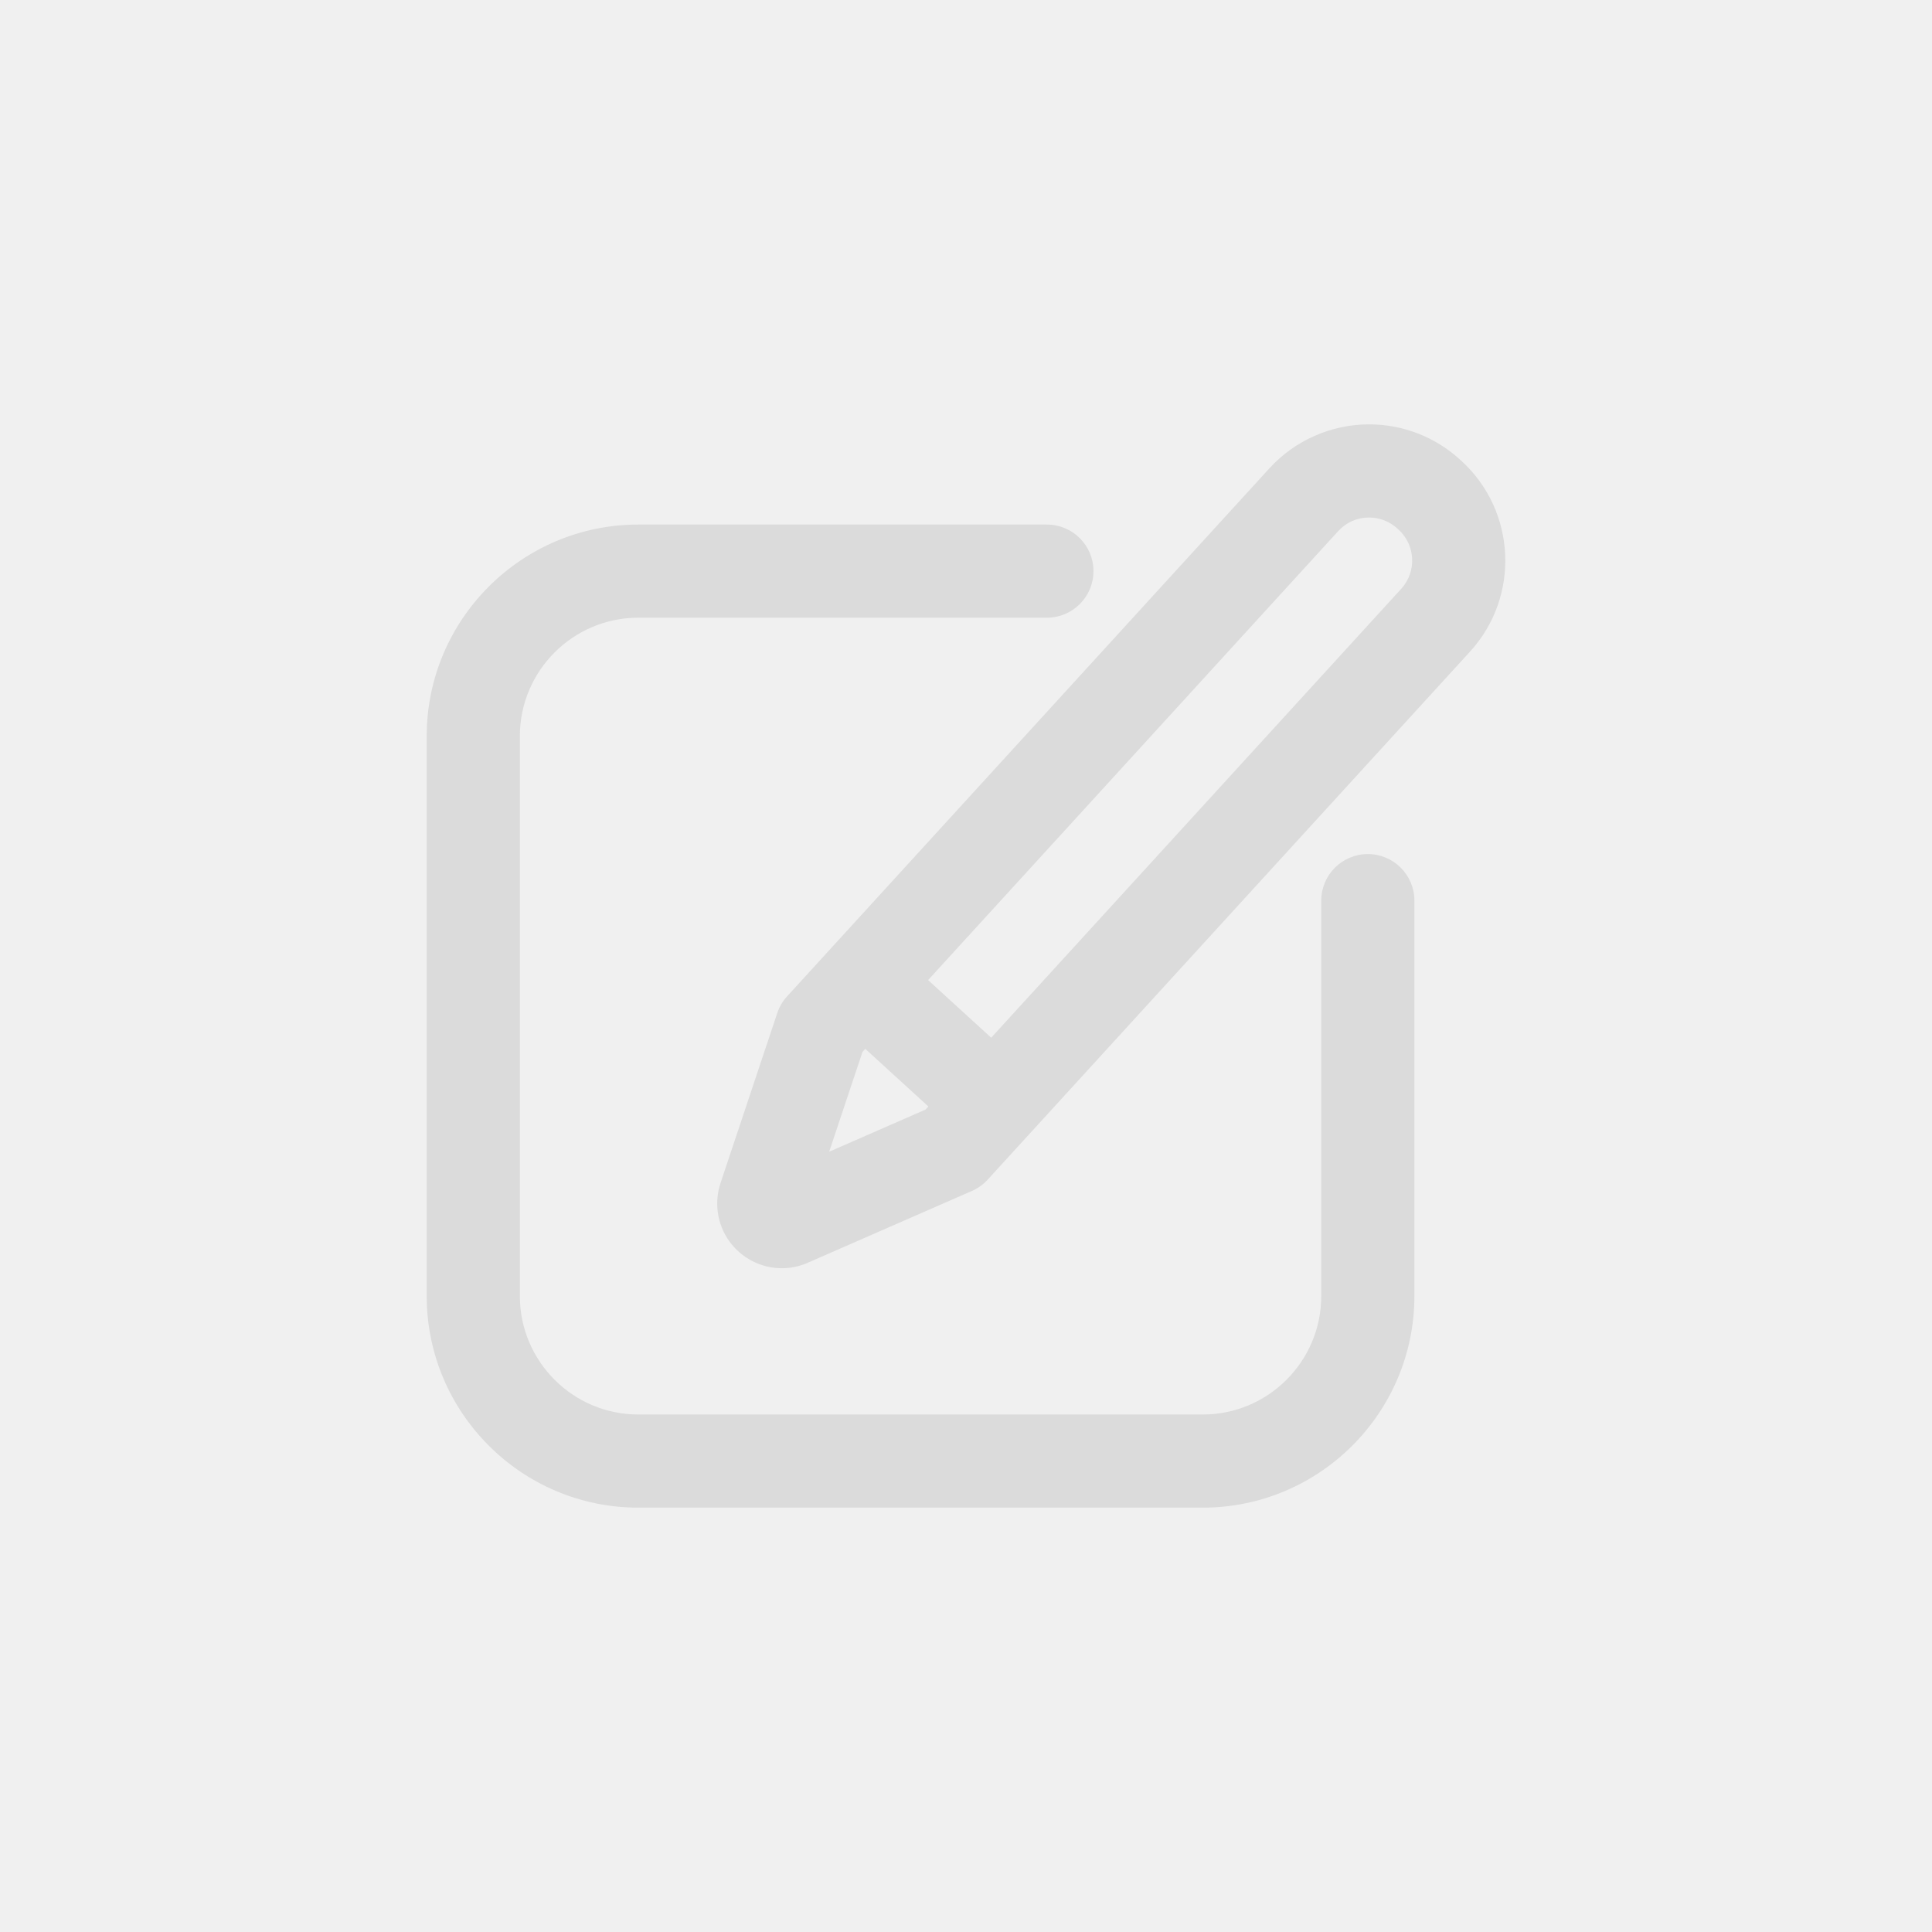
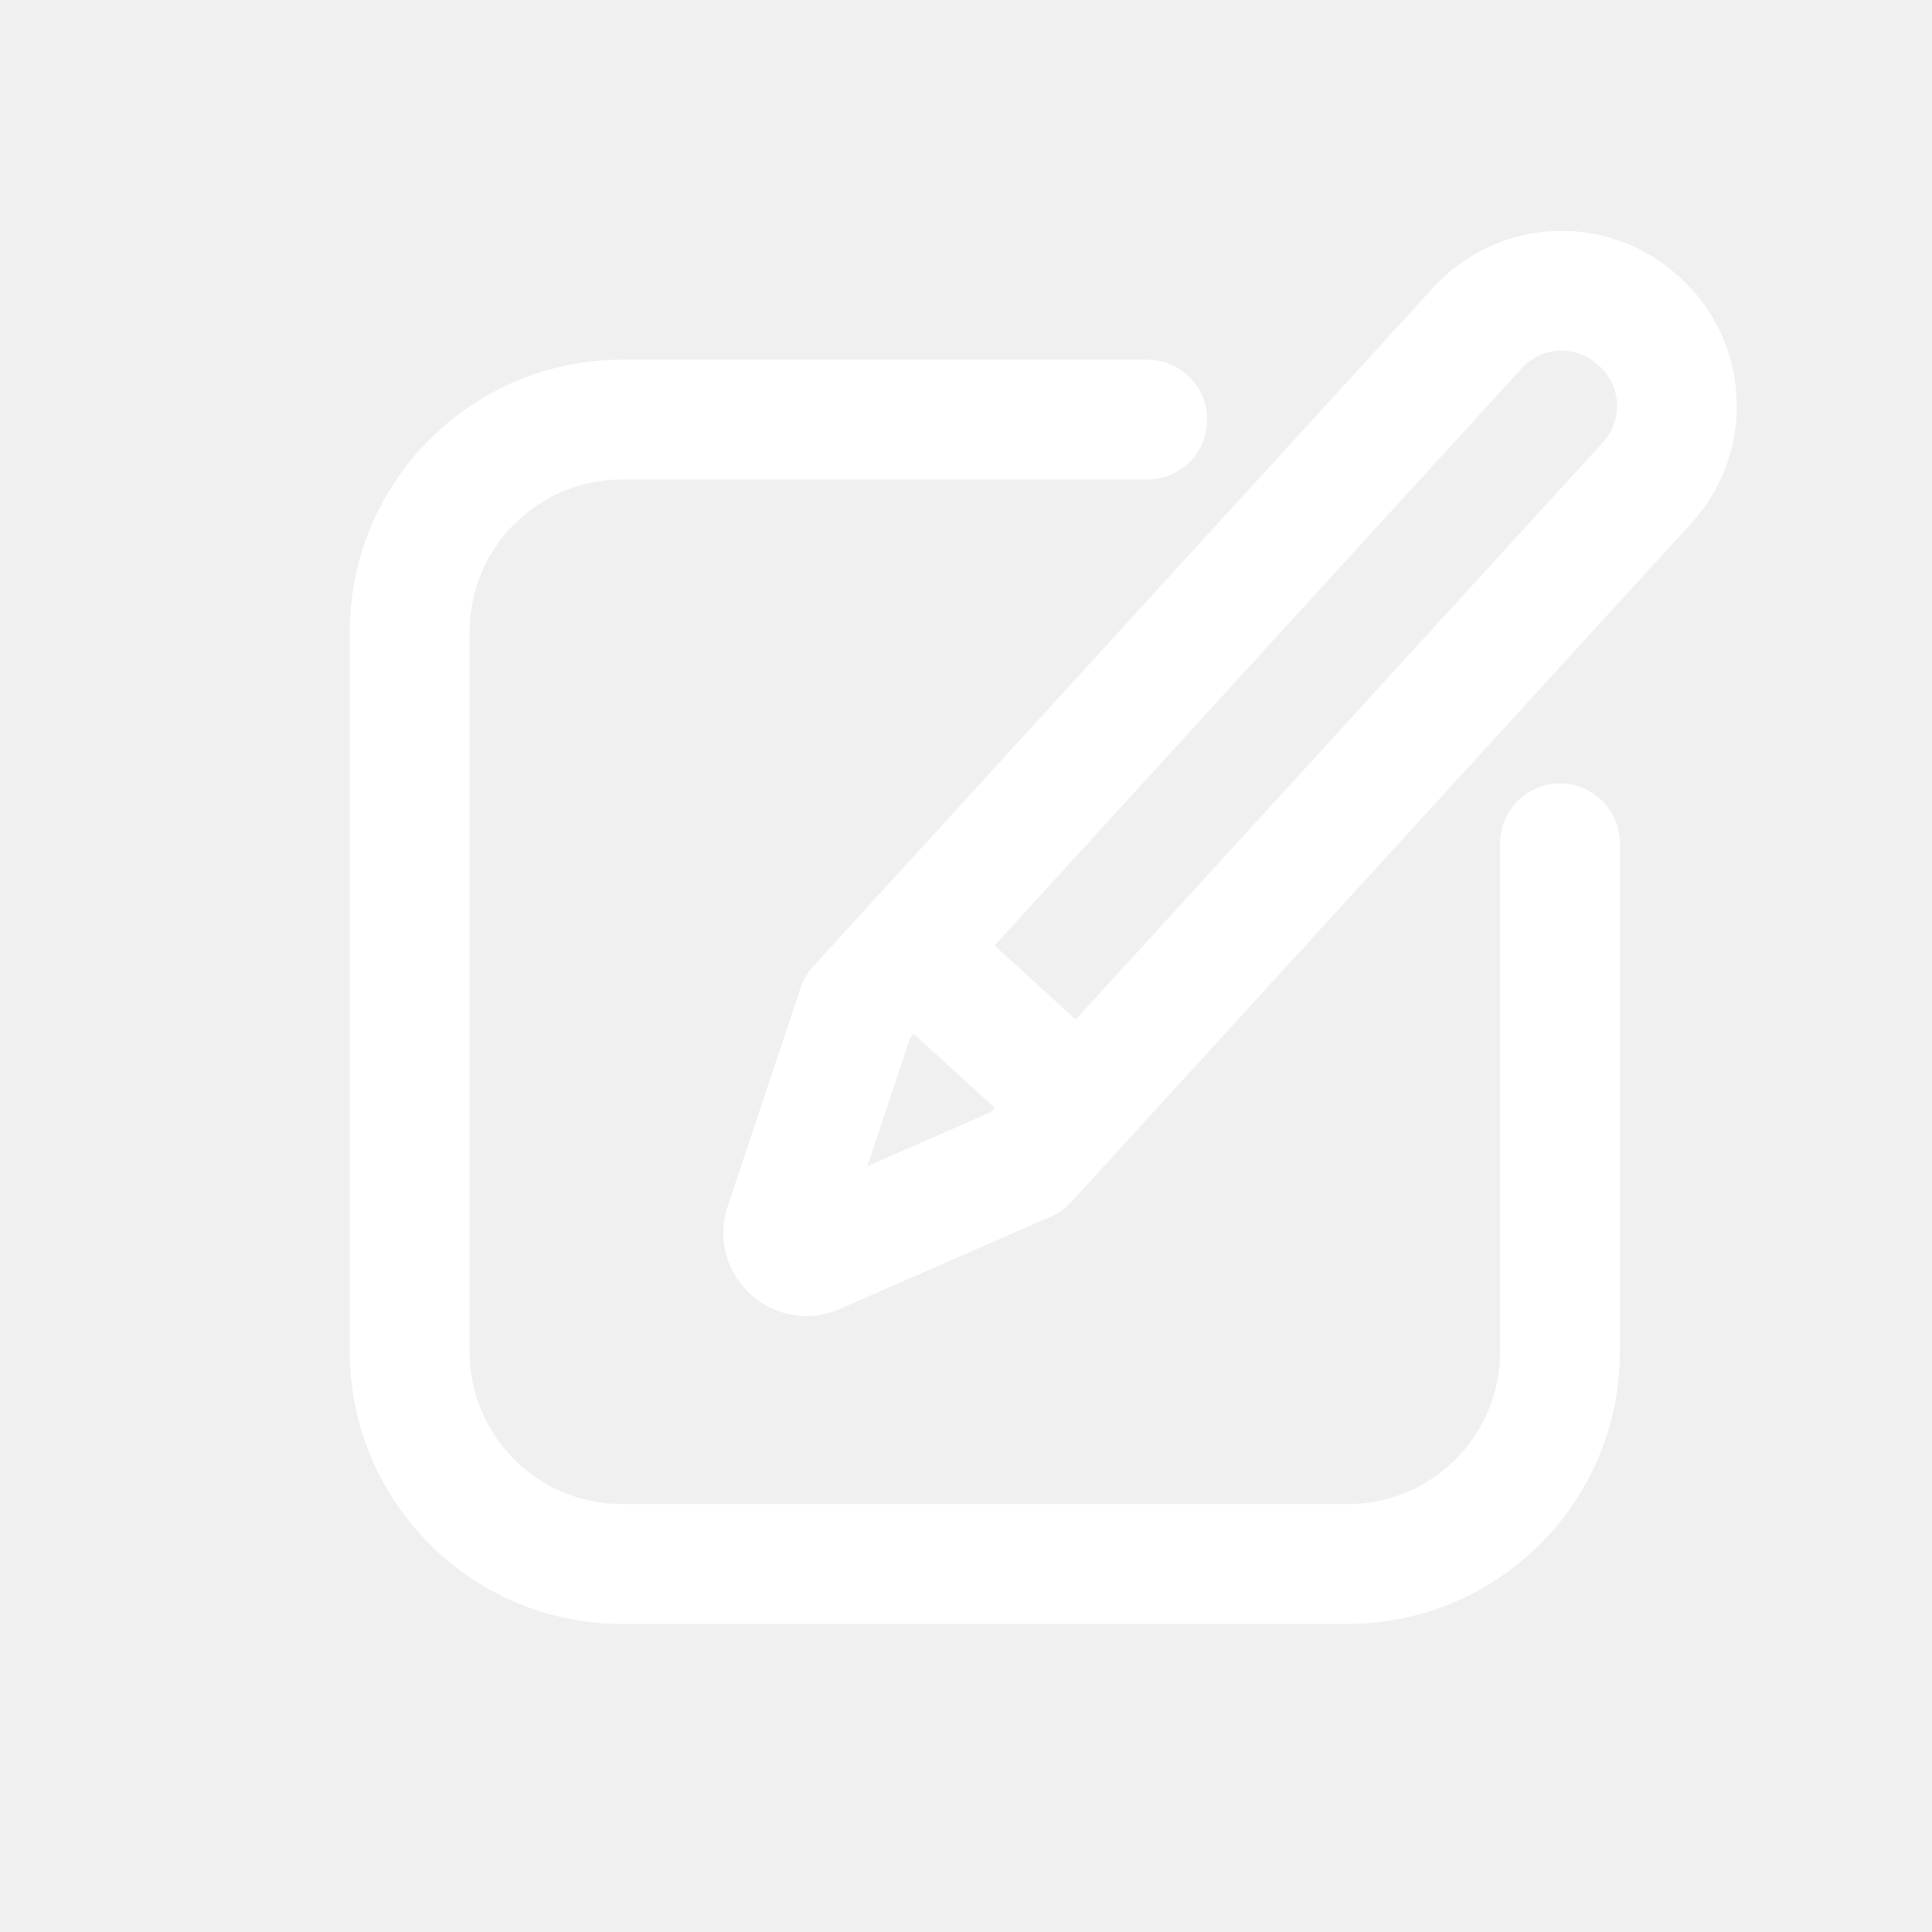
<svg xmlns="http://www.w3.org/2000/svg" fill="#000000" height="100" width="100" version="1.1" id="Capa_1" viewBox="0 0 43.61 43.61" xml:space="preserve">
  <defs id="defs11" />
-   <g id="g6" transform="matrix(0.07008847,0,0,0.07008847,9.578825,9.578857)" style="fill:#dbdbdb;fill-opacity:1">
-     <path d="m 333.988,11.758 -0.42,-0.383 C 325.538,4.04 315.129,0 304.258,0 292.071,0 280.37,5.159 272.154,14.153 L 116.803,184.231 c -1.416,1.55 -2.49,3.379 -3.154,5.37 l -18.267,54.762 c -2.112,6.331 -1.052,13.333 2.835,18.729 3.918,5.438 10.23,8.685 16.886,8.685 0,0 0.001,0 0.001,0 2.879,0 5.693,-0.592 8.362,-1.76 l 52.89,-23.138 c 1.923,-0.841 3.648,-2.076 5.063,-3.626 L 336.771,73.176 C 352.937,55.479 351.69,27.929 333.988,11.758 Z m -203.607,222.489 10.719,-32.134 0.904,-0.99 20.316,18.556 -0.904,0.99 z M 314.621,52.943 182.553,197.53 162.237,178.974 294.305,34.386 c 2.583,-2.828 6.118,-4.386 9.954,-4.386 3.365,0 6.588,1.252 9.082,3.53 l 0.419,0.383 c 5.484,5.009 5.87,13.546 0.861,19.03 z" id="path2" style="fill:#dbdbdb;fill-opacity:1" />
-     <path d="m 303.85,138.388 c -8.284,0 -15,6.716 -15,15 v 127.347 c 0,21.034 -17.113,38.147 -38.147,38.147 H 68.904 c -21.035,0 -38.147,-17.113 -38.147,-38.147 V 100.413 c 0,-21.034 17.113,-38.147 38.147,-38.147 h 131.587 c 8.284,0 15,-6.716 15,-15 0,-8.284 -6.716,-15 -15,-15 H 68.904 c -37.577,0 -68.147,30.571 -68.147,68.147 v 180.321 c 0,37.576 30.571,68.147 68.147,68.147 h 181.798 c 37.576,0 68.147,-30.571 68.147,-68.147 V 153.388 c 0.001,-8.284 -6.715,-15 -14.999,-15 z" id="path4" style="fill:#dbdbdb;fill-opacity:1" />
+   <g id="g6" transform="matrix(0.09012849,0,0,0.09012849,7.827434,5.210861)" style="fill:#ffffff;fill-opacity:1">
+     <path d="m 333.988,11.758 -0.42,-0.383 C 325.538,4.04 315.129,0 304.258,0 292.071,0 280.37,5.159 272.154,14.153 L 116.803,184.231 c -1.416,1.55 -2.49,3.379 -3.154,5.37 l -18.267,54.762 c -2.112,6.331 -1.052,13.333 2.835,18.729 3.918,5.438 10.23,8.685 16.886,8.685 0,0 0.001,0 0.001,0 2.879,0 5.693,-0.592 8.362,-1.76 l 52.89,-23.138 c 1.923,-0.841 3.648,-2.076 5.063,-3.626 L 336.771,73.176 C 352.937,55.479 351.69,27.929 333.988,11.758 Z m -203.607,222.489 10.719,-32.134 0.904,-0.99 20.316,18.556 -0.904,0.99 z M 314.621,52.943 182.553,197.53 162.237,178.974 294.305,34.386 c 2.583,-2.828 6.118,-4.386 9.954,-4.386 3.365,0 6.588,1.252 9.082,3.53 l 0.419,0.383 c 5.484,5.009 5.87,13.546 0.861,19.03 z" id="path2" style="fill:#ffffff;fill-opacity:1" />
+     <path d="m 303.85,138.388 c -8.284,0 -15,6.716 -15,15 v 127.347 c 0,21.034 -17.113,38.147 -38.147,38.147 H 68.904 c -21.035,0 -38.147,-17.113 -38.147,-38.147 V 100.413 c 0,-21.034 17.113,-38.147 38.147,-38.147 h 131.587 c 8.284,0 15,-6.716 15,-15 0,-8.284 -6.716,-15 -15,-15 H 68.904 c -37.577,0 -68.147,30.571 -68.147,68.147 v 180.321 c 0,37.576 30.571,68.147 68.147,68.147 h 181.798 c 37.576,0 68.147,-30.571 68.147,-68.147 V 153.388 c 0.001,-8.284 -6.715,-15 -14.999,-15 z" id="path4" style="fill:#ffffff;fill-opacity:1" />
  </g>
</svg>
